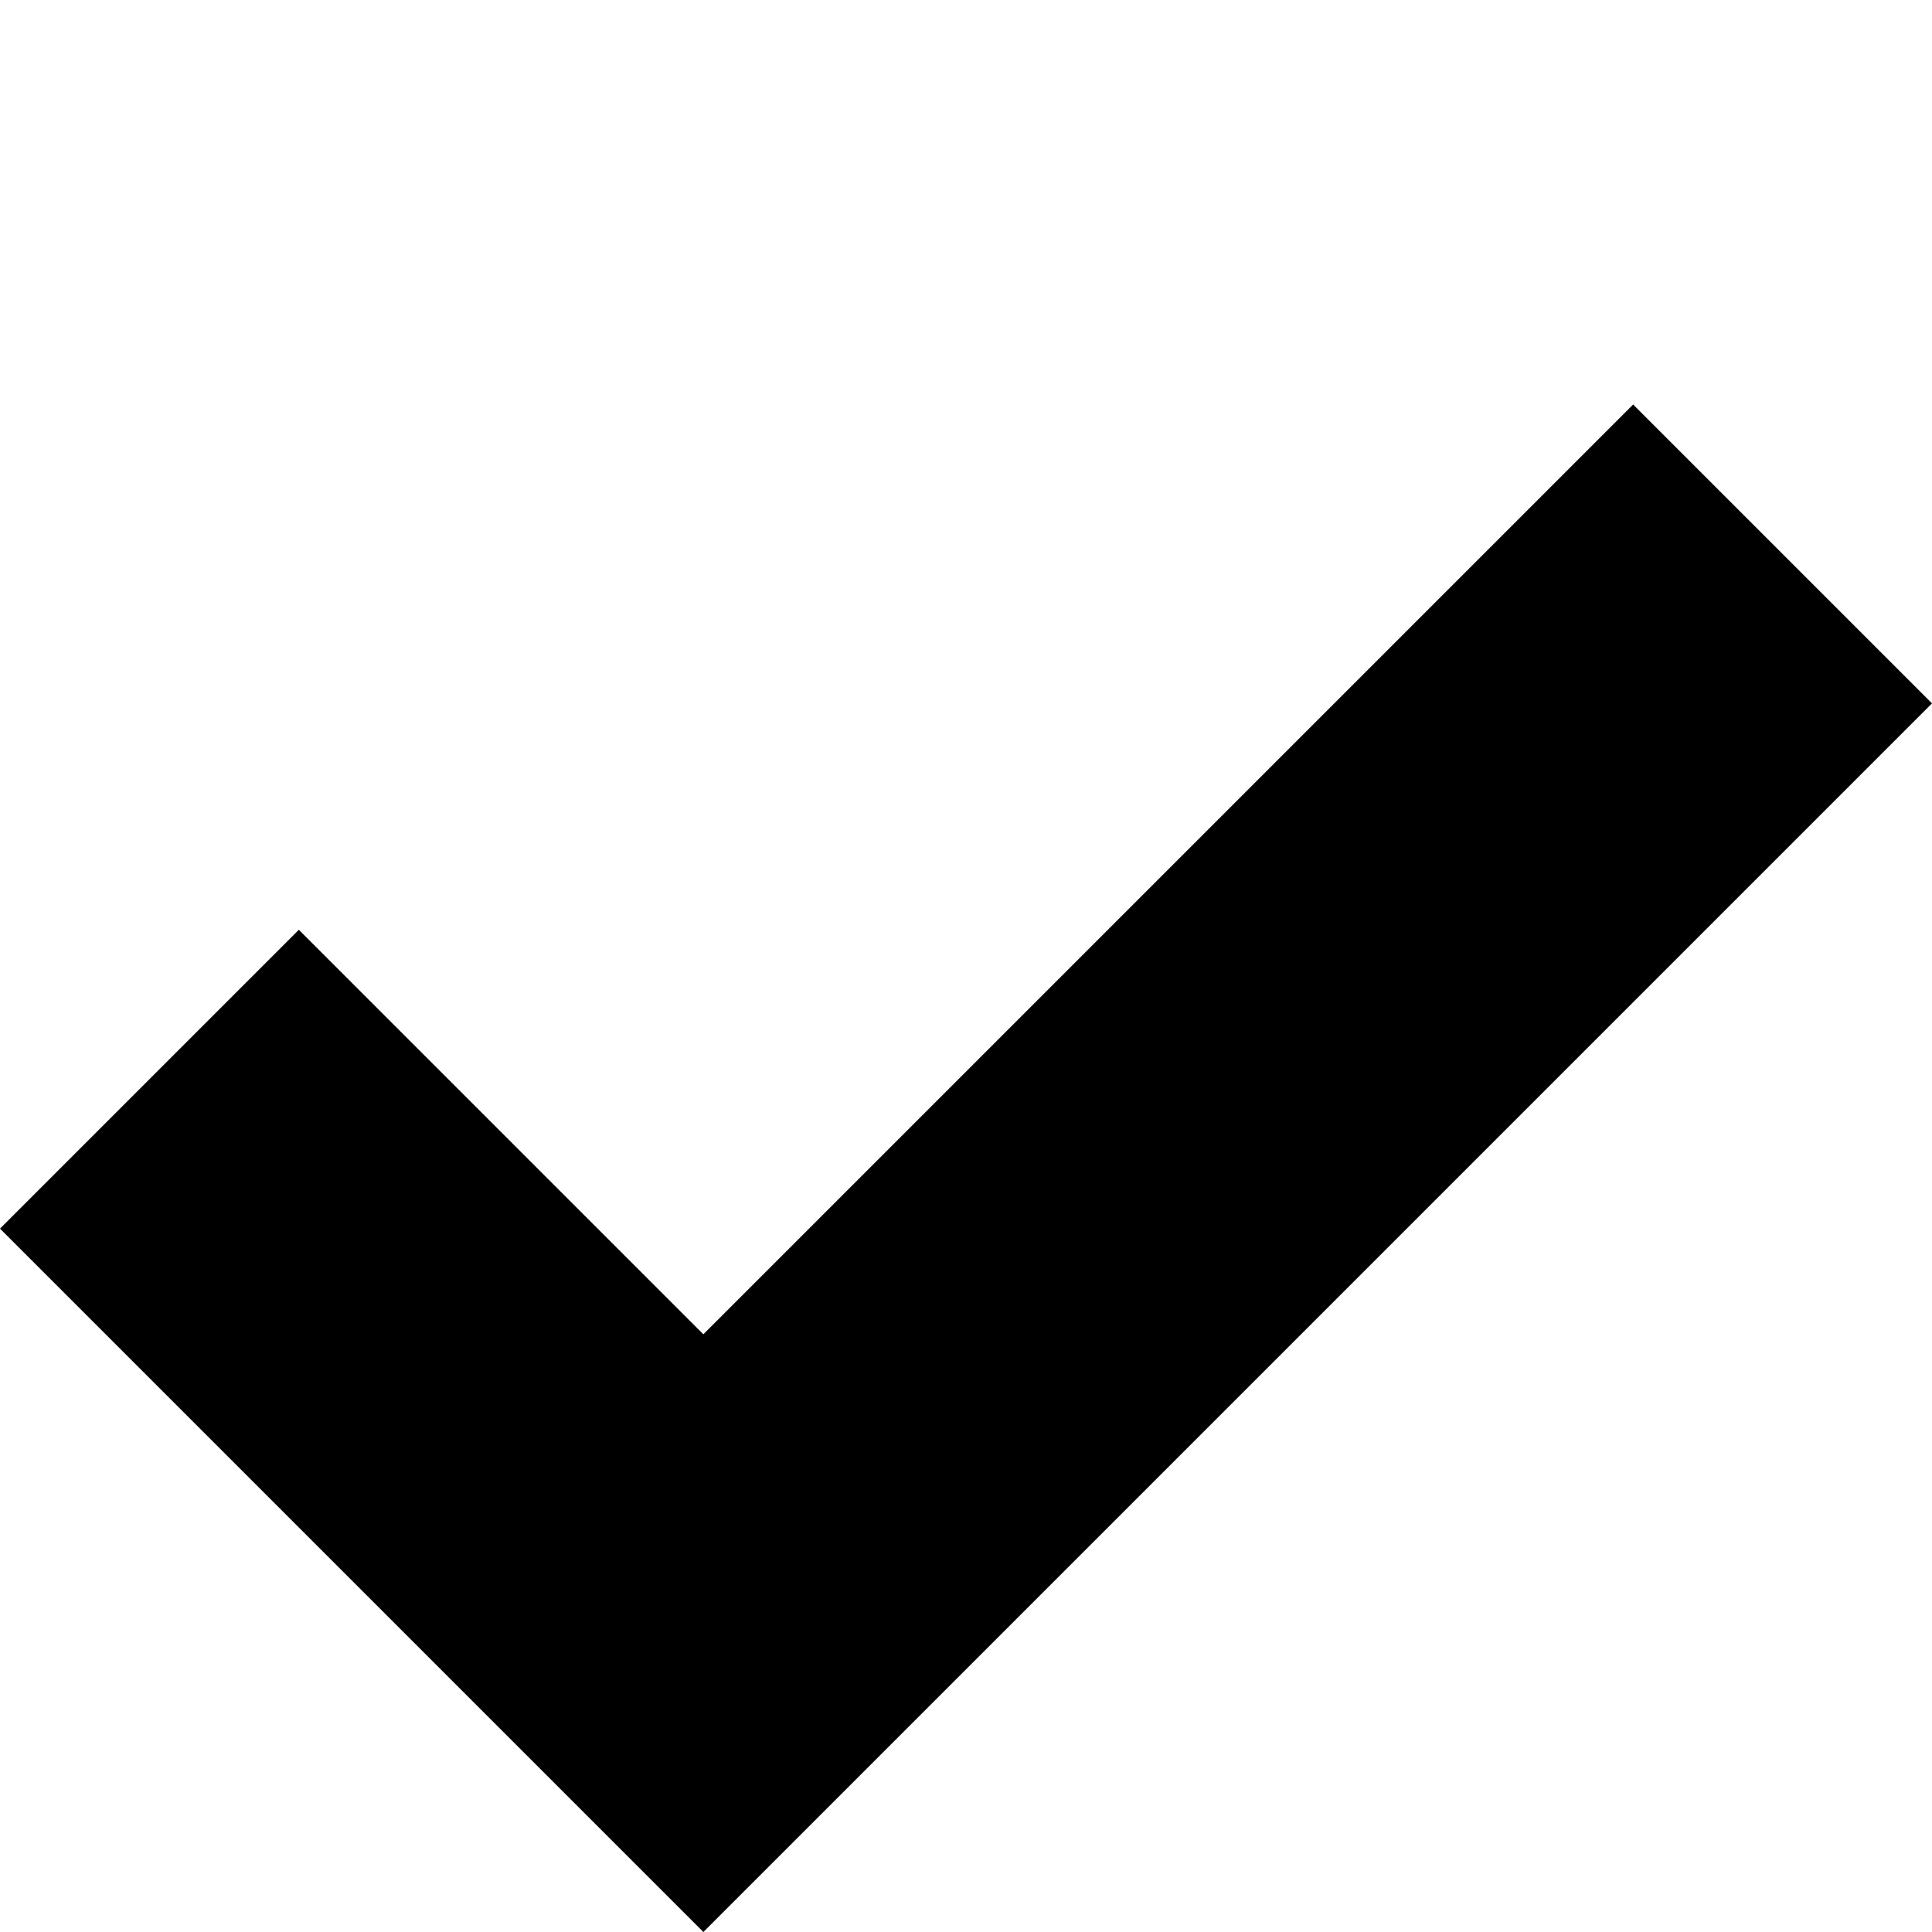
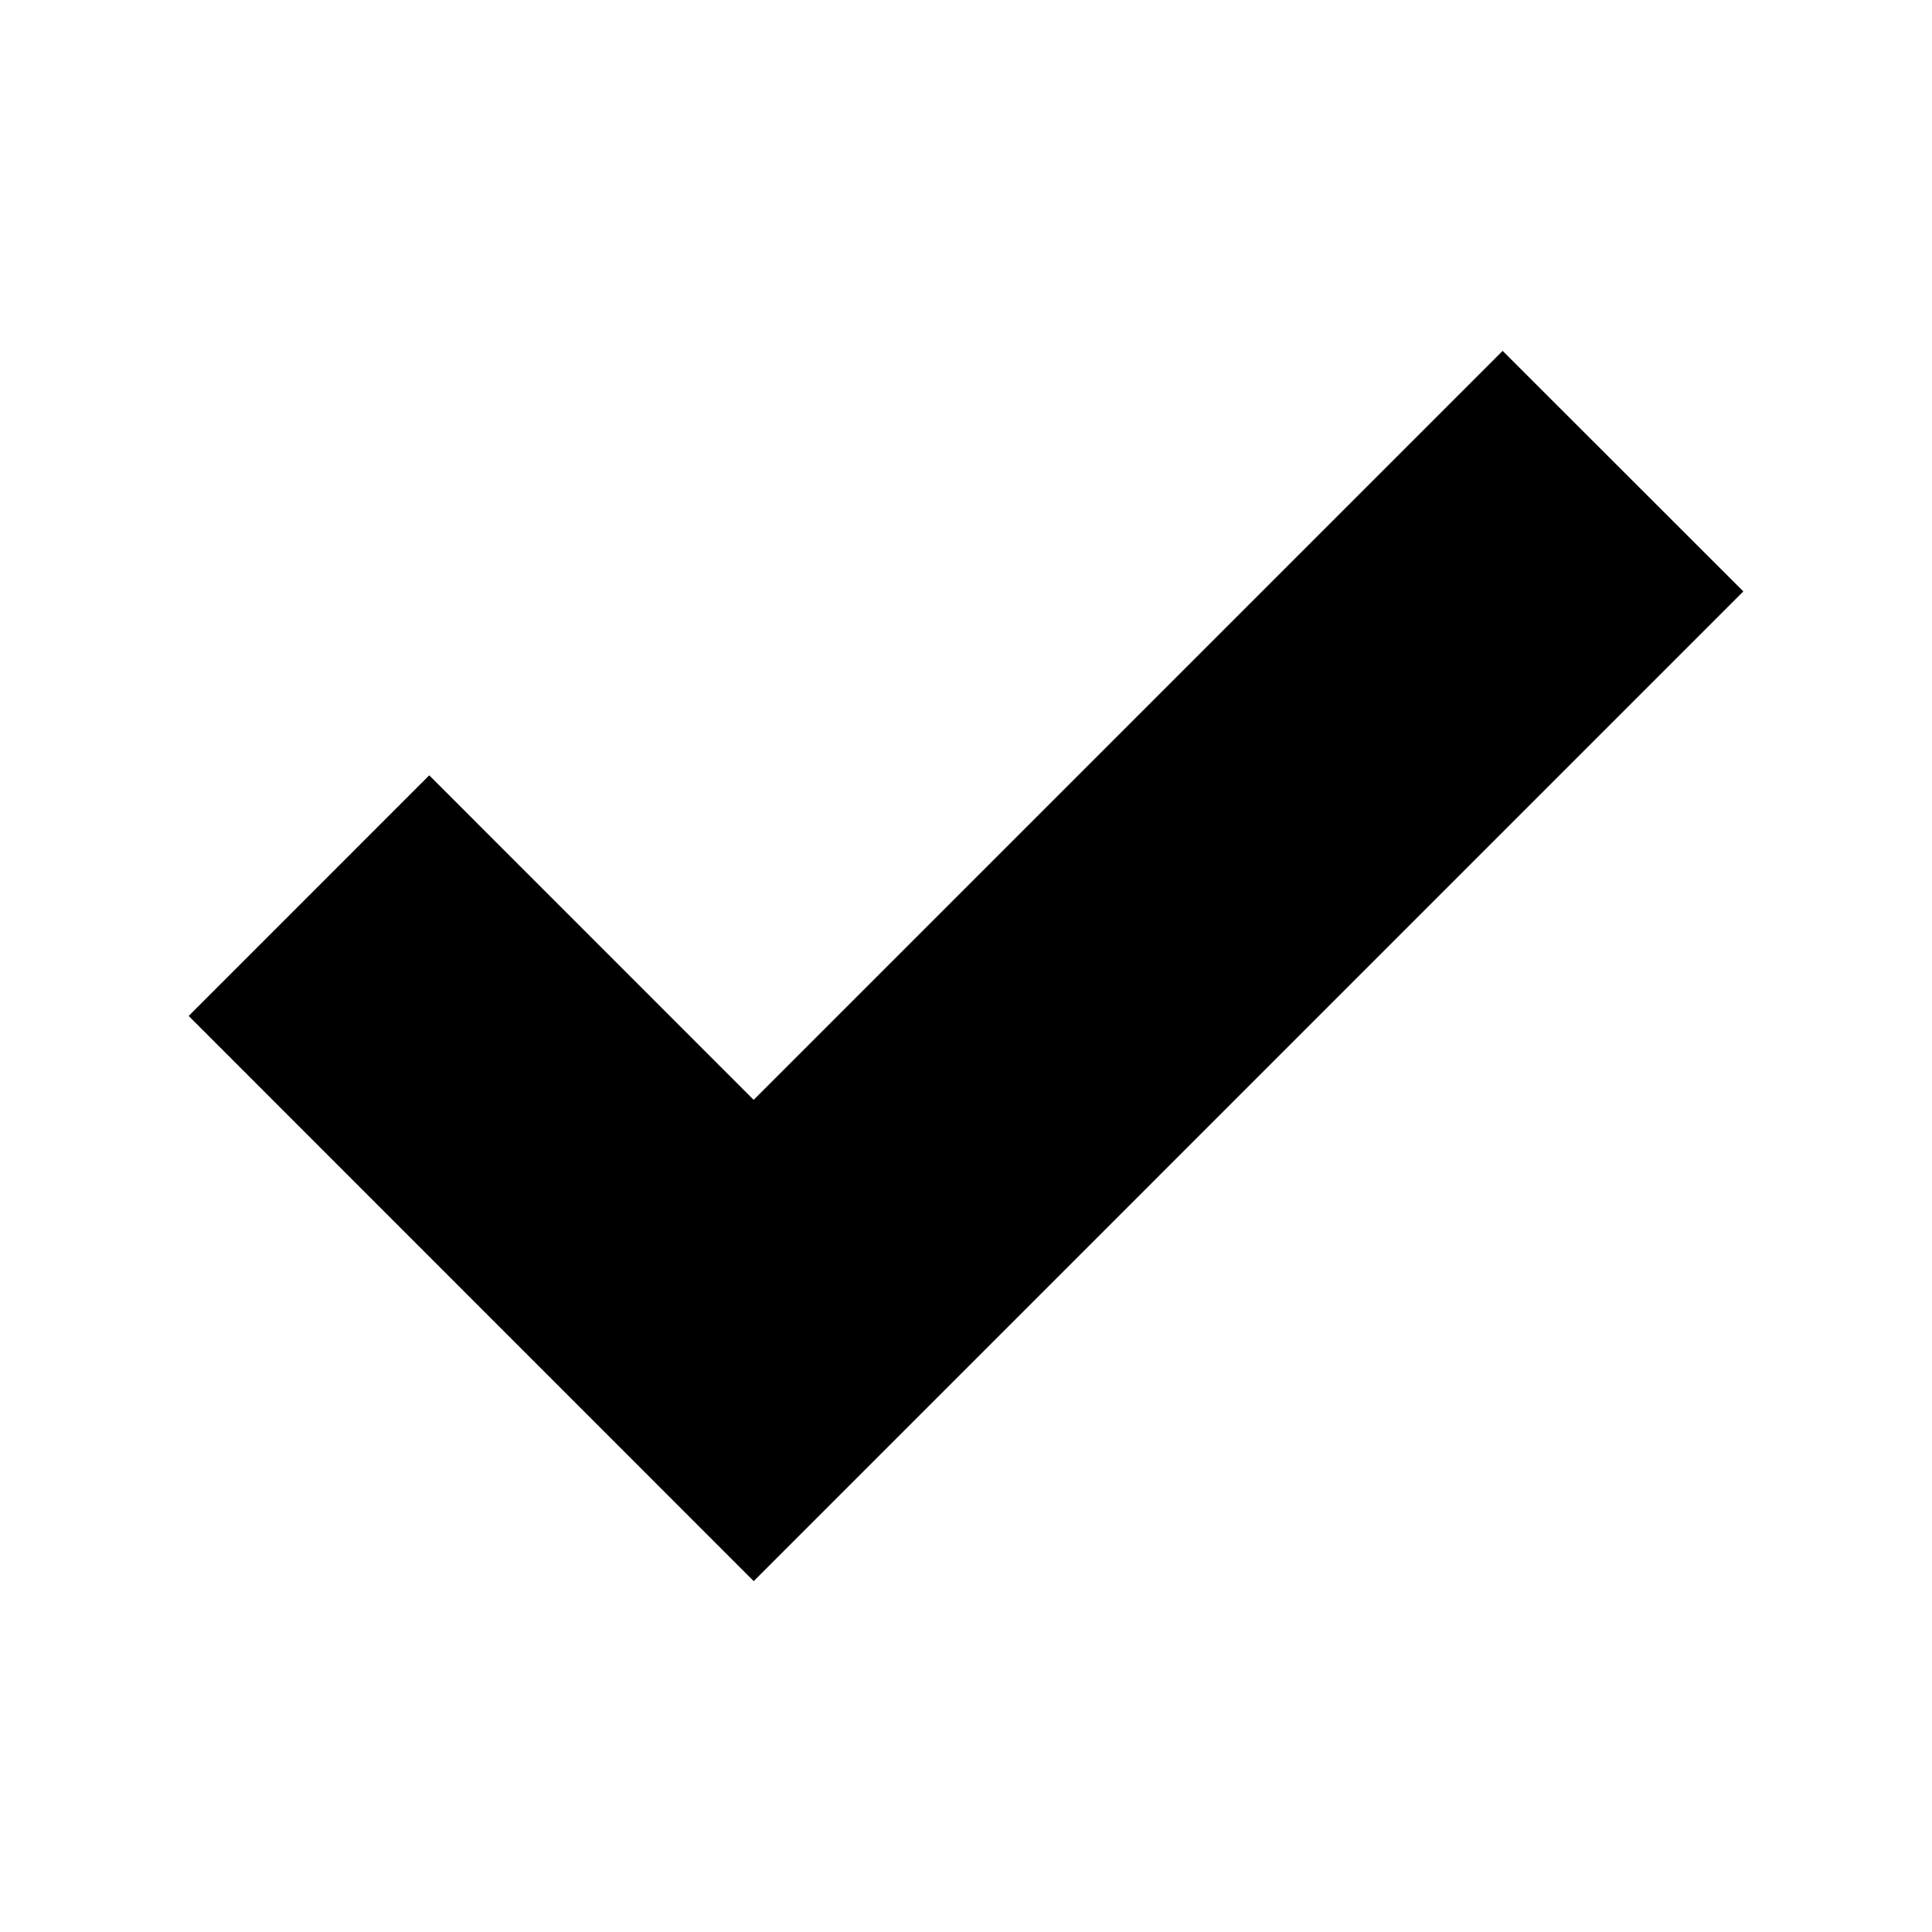
- <svg xmlns="http://www.w3.org/2000/svg" version="1.1" id="Layer_1" x="0px" y="0px" viewBox="0 0 64 64" enable-background="new 0 0 64 64" xml:space="preserve">
-   <polygon id="check-mark-icon" points="54.1,13.4 23.3,44.2 9.9,30.8 0,40.7 23.3,64 64,23.3 " />
+ <svg xmlns="http://www.w3.org/2000/svg" version="1.1" id="Layer_1" x="0px" y="0px" width="64px" height="64px" viewBox="224 224 64 64" enable-background="new 224 224 64 64" xml:space="preserve">
+   <polygon id="check-mark-icon" points="273.777,235.623 248.966,260.434 238.219,249.684 230.25,257.655 248.967,276.377   281.75,243.591 " />
</svg>
